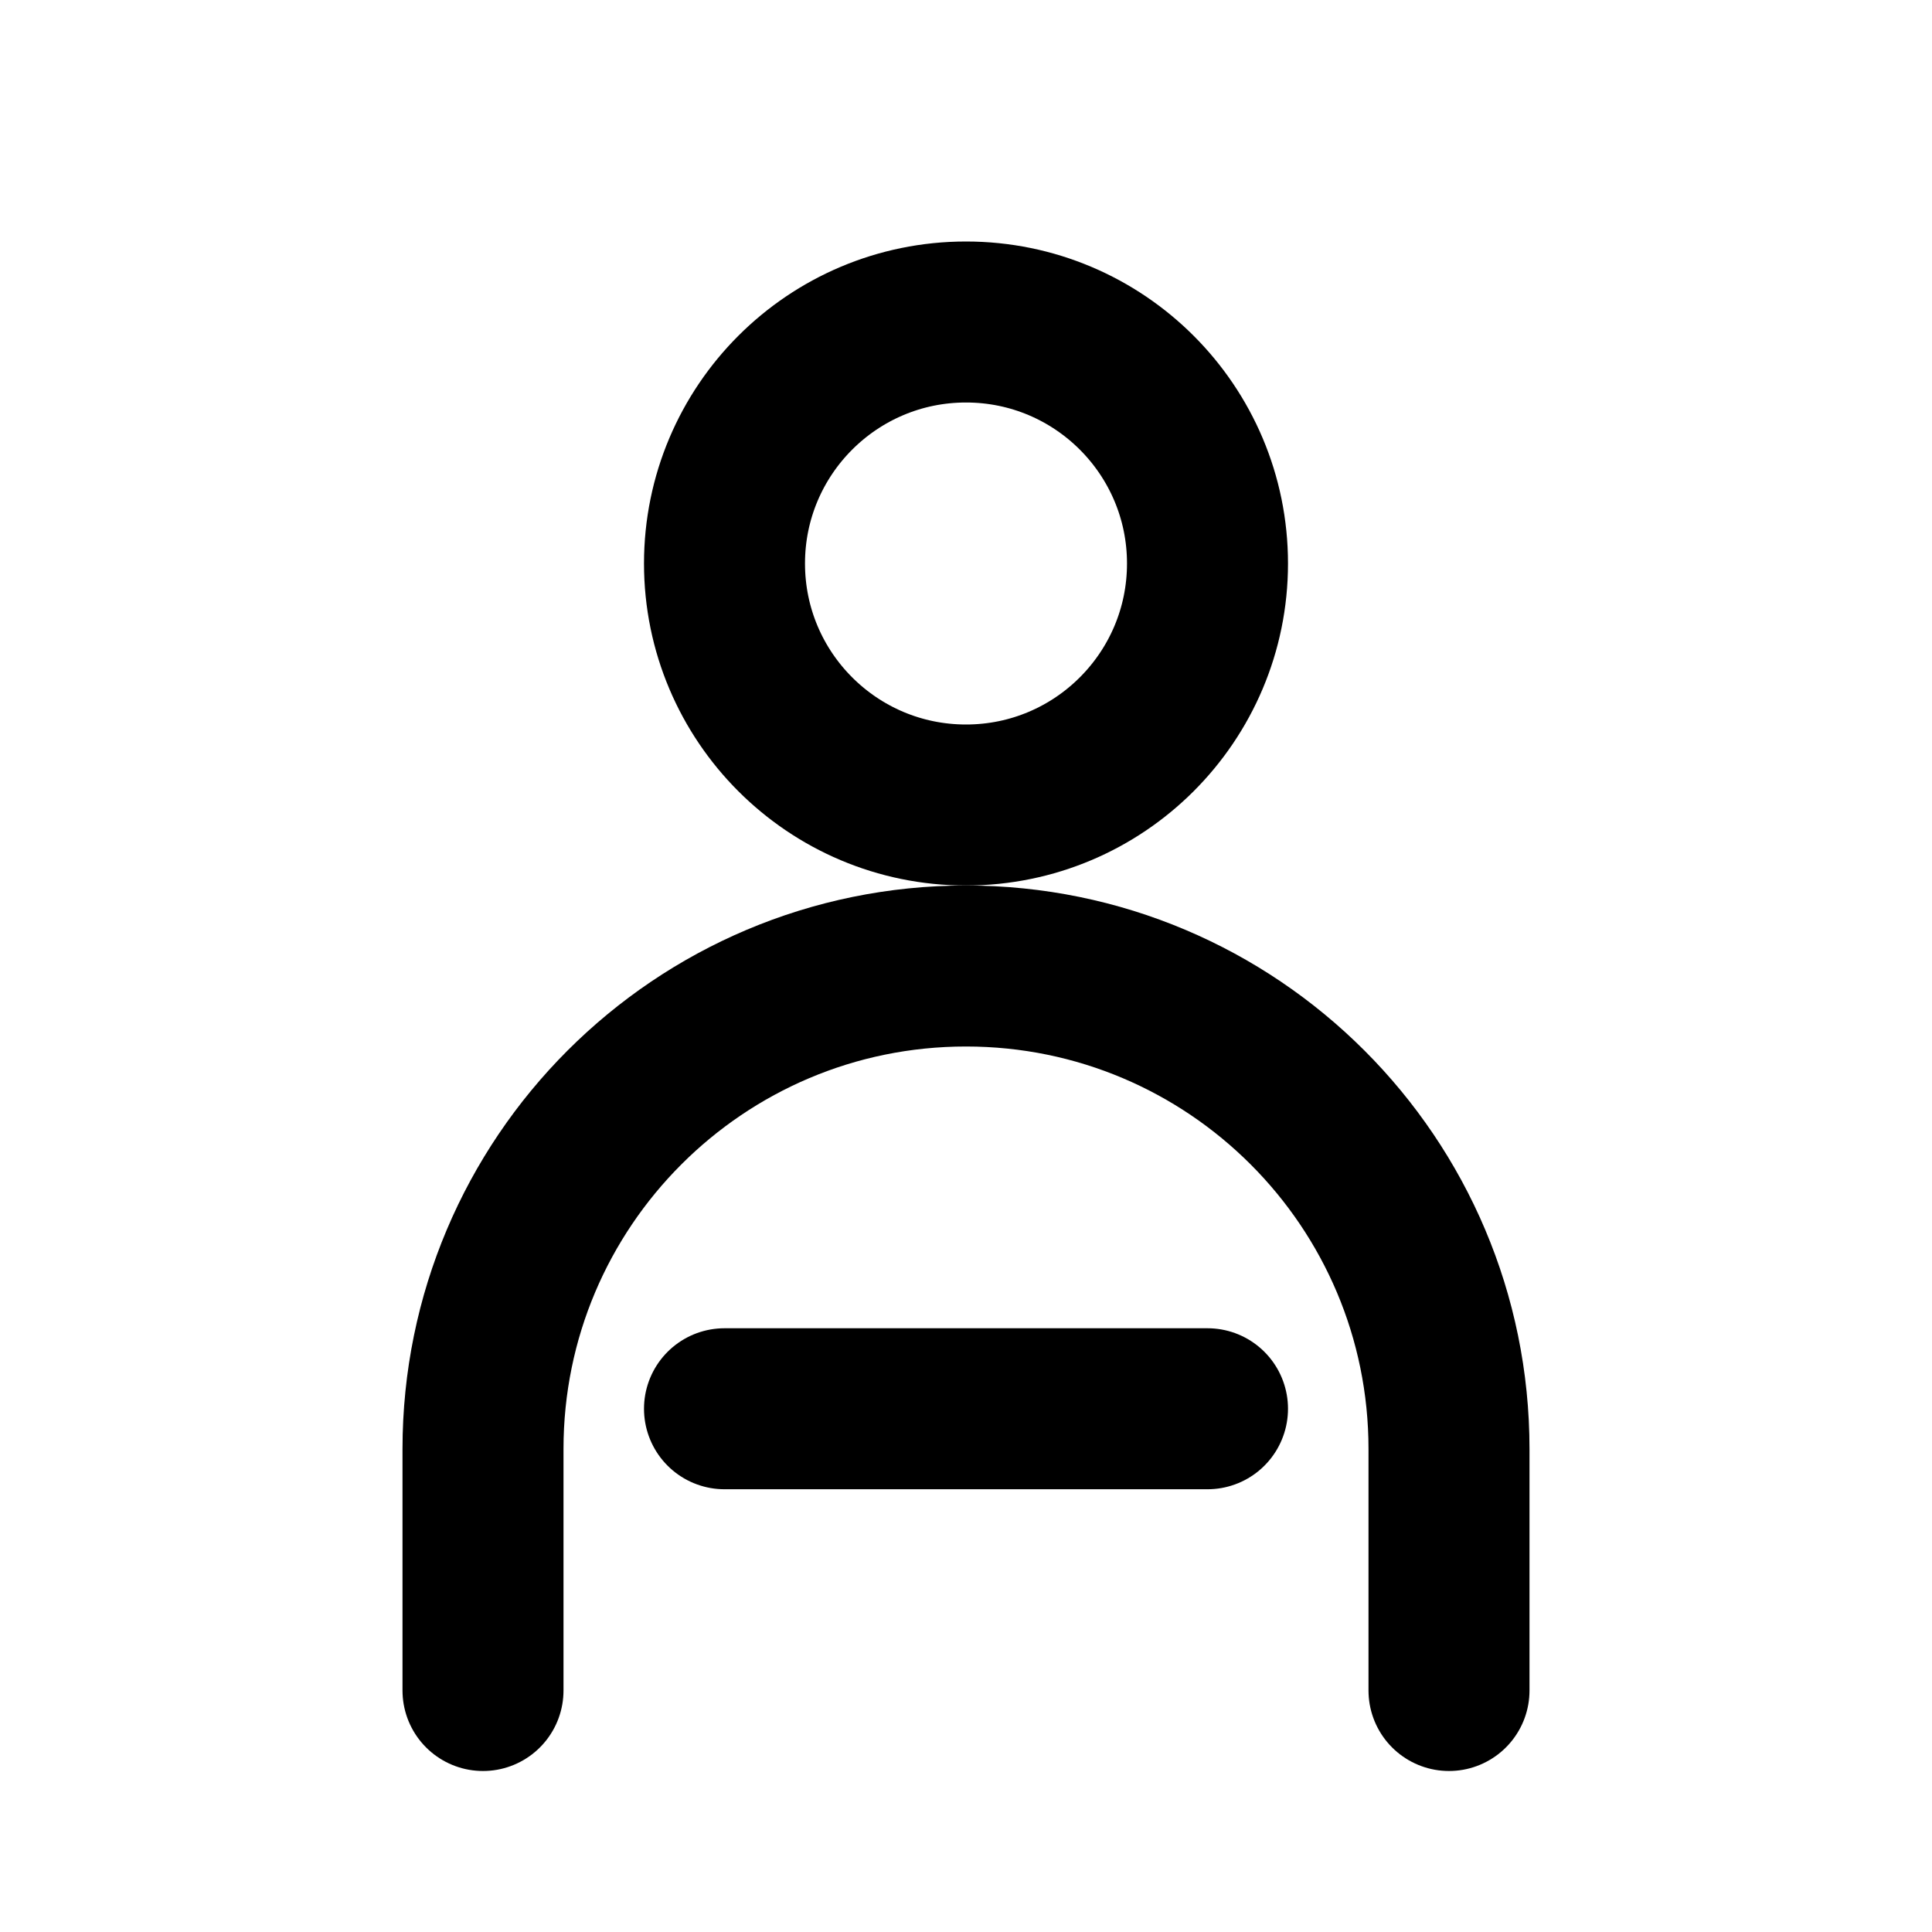
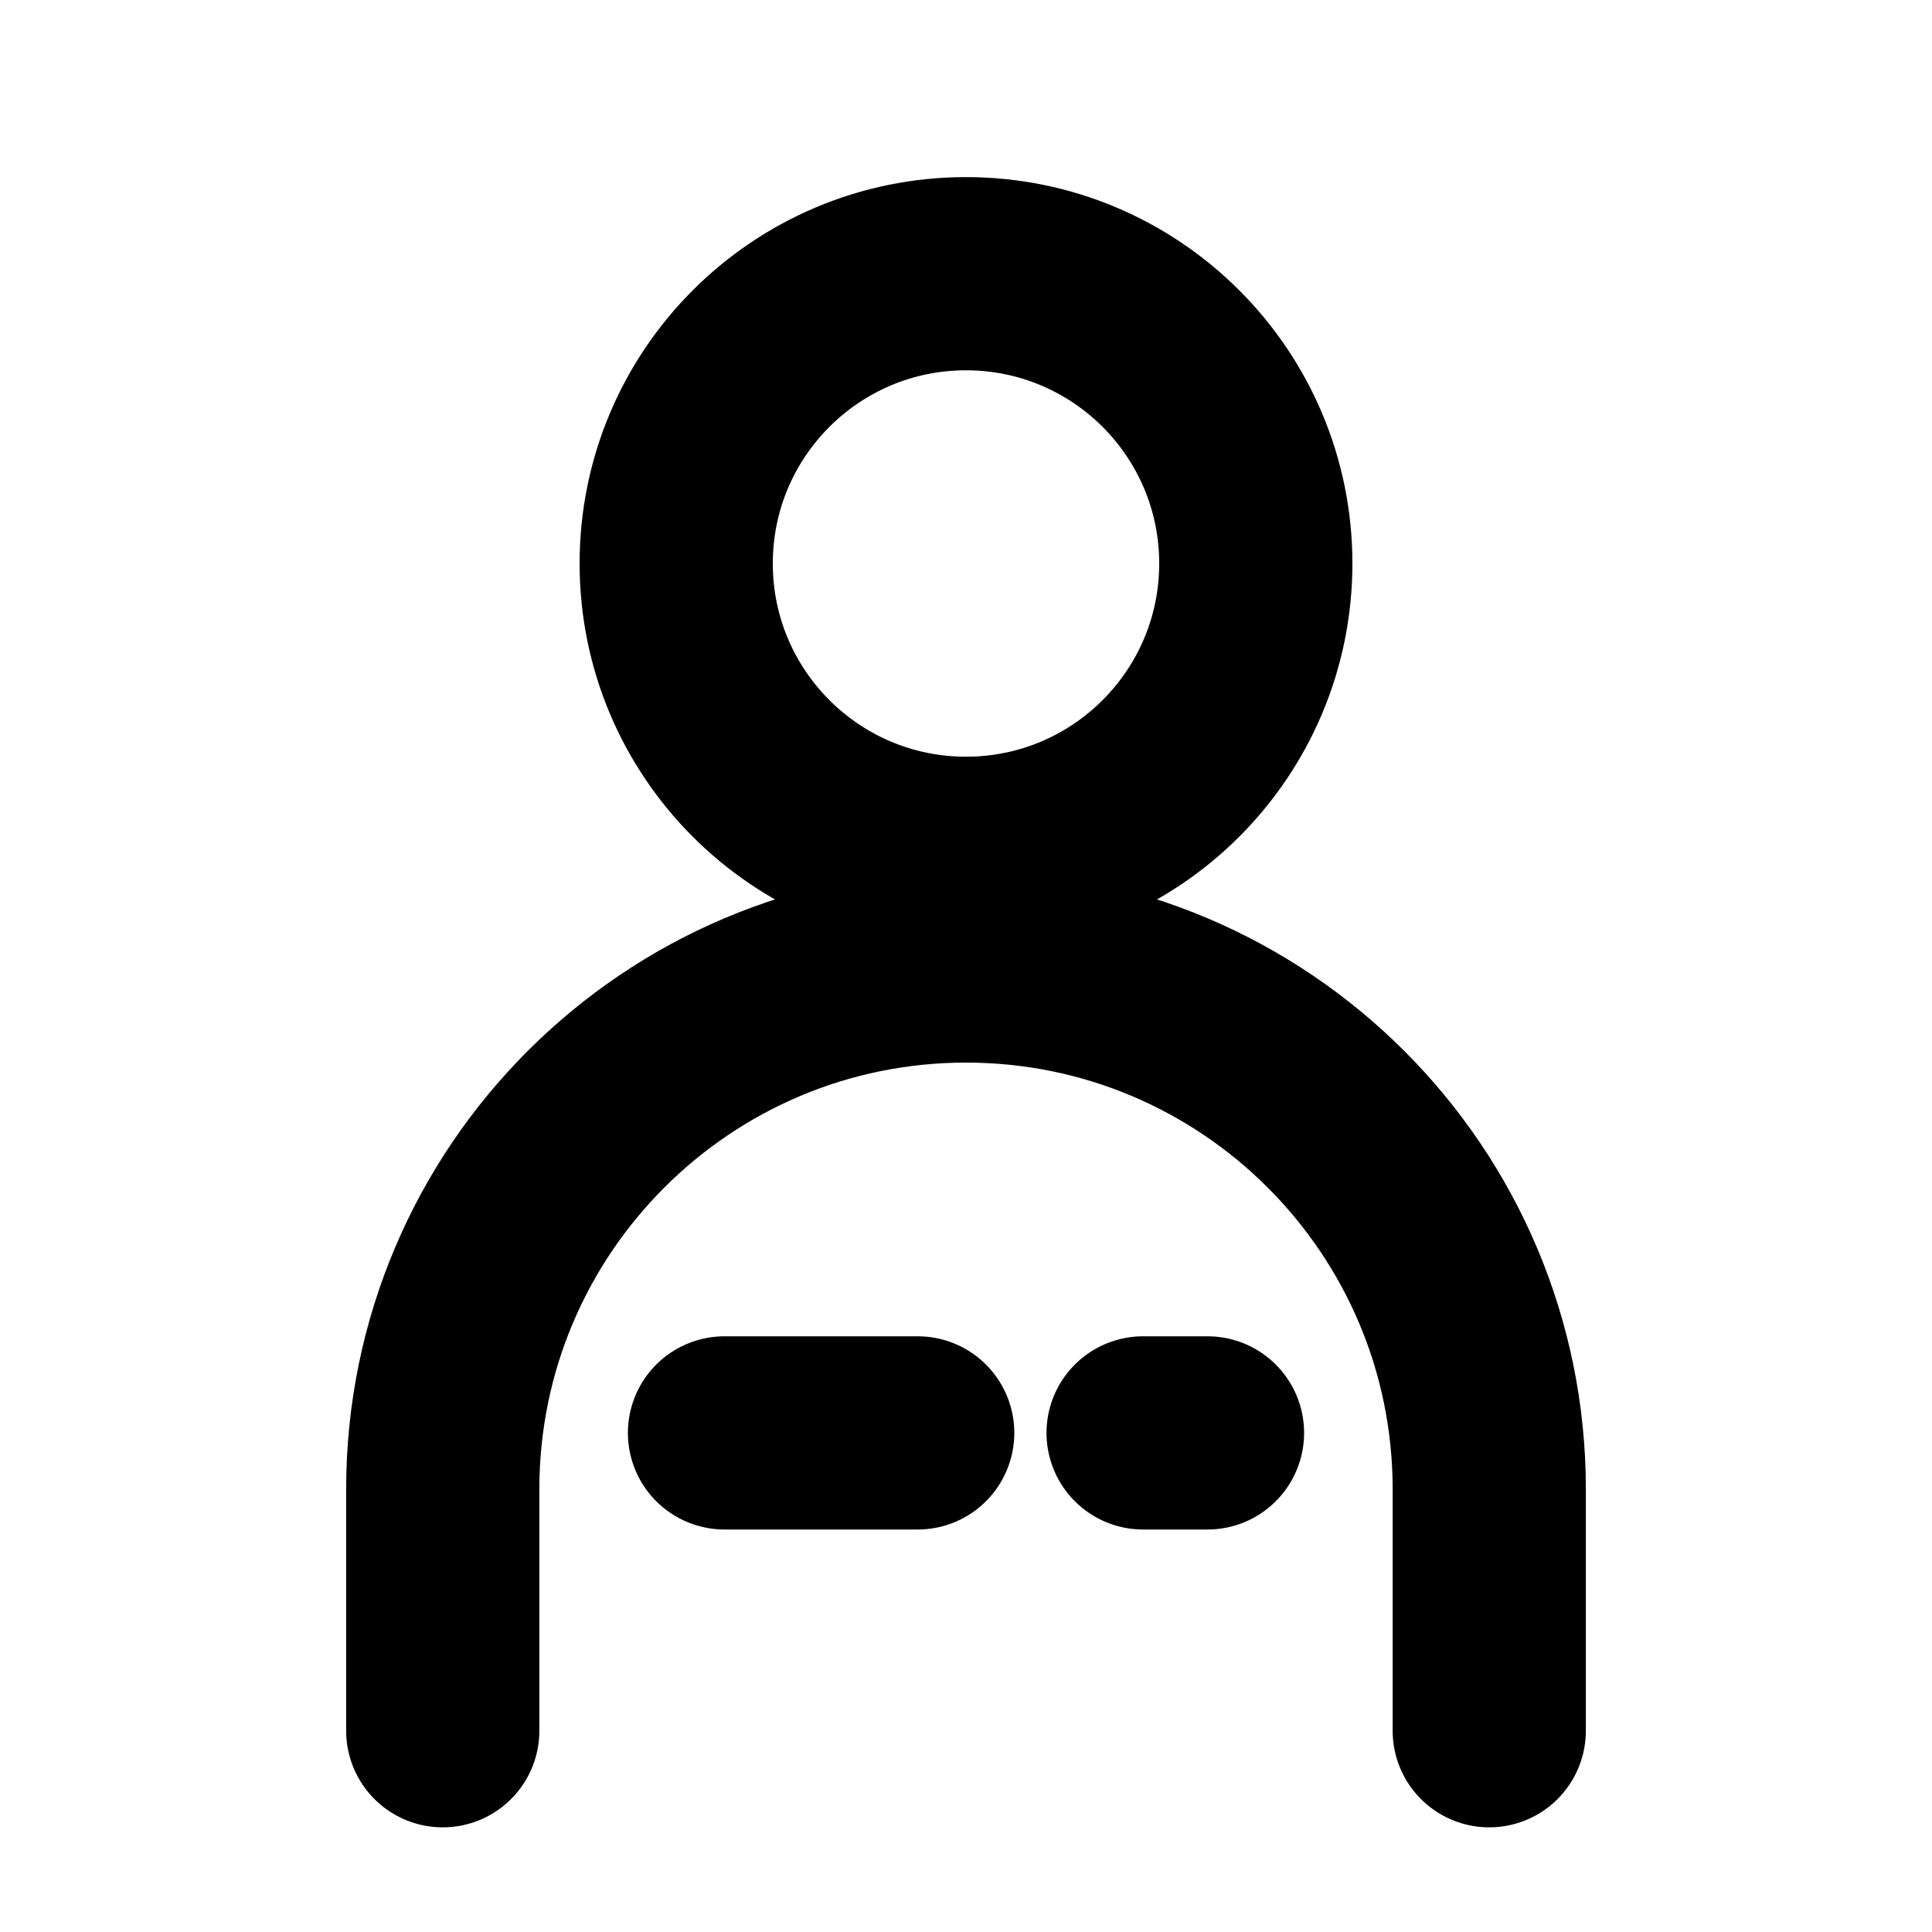
- <svg xmlns="http://www.w3.org/2000/svg" viewBox="0 0 24 24" fill="none" stroke="currentColor" stroke-width="2" stroke-linecap="round" stroke-linejoin="round">
-   <circle cx="12" cy="7" r="3" />
-   <path d="M6 21v-3a6 6 0 0112 0v3M9 17.5h6" />
+ <svg xmlns="http://www.w3.org/2000/svg" viewBox="0 0 24 24" fill="none" stroke="currentColor" stroke-width="2.4" stroke-linecap="round" stroke-linejoin="round">
+   <circle cx="12" cy="7" r="3.6" />
+   <path d="M5.5 21.5v-3a6.5 6.5 0 0113 0v3" />
+   <path d="M9 17.8h6" stroke-dasharray="2.4 2.8" />
</svg>
